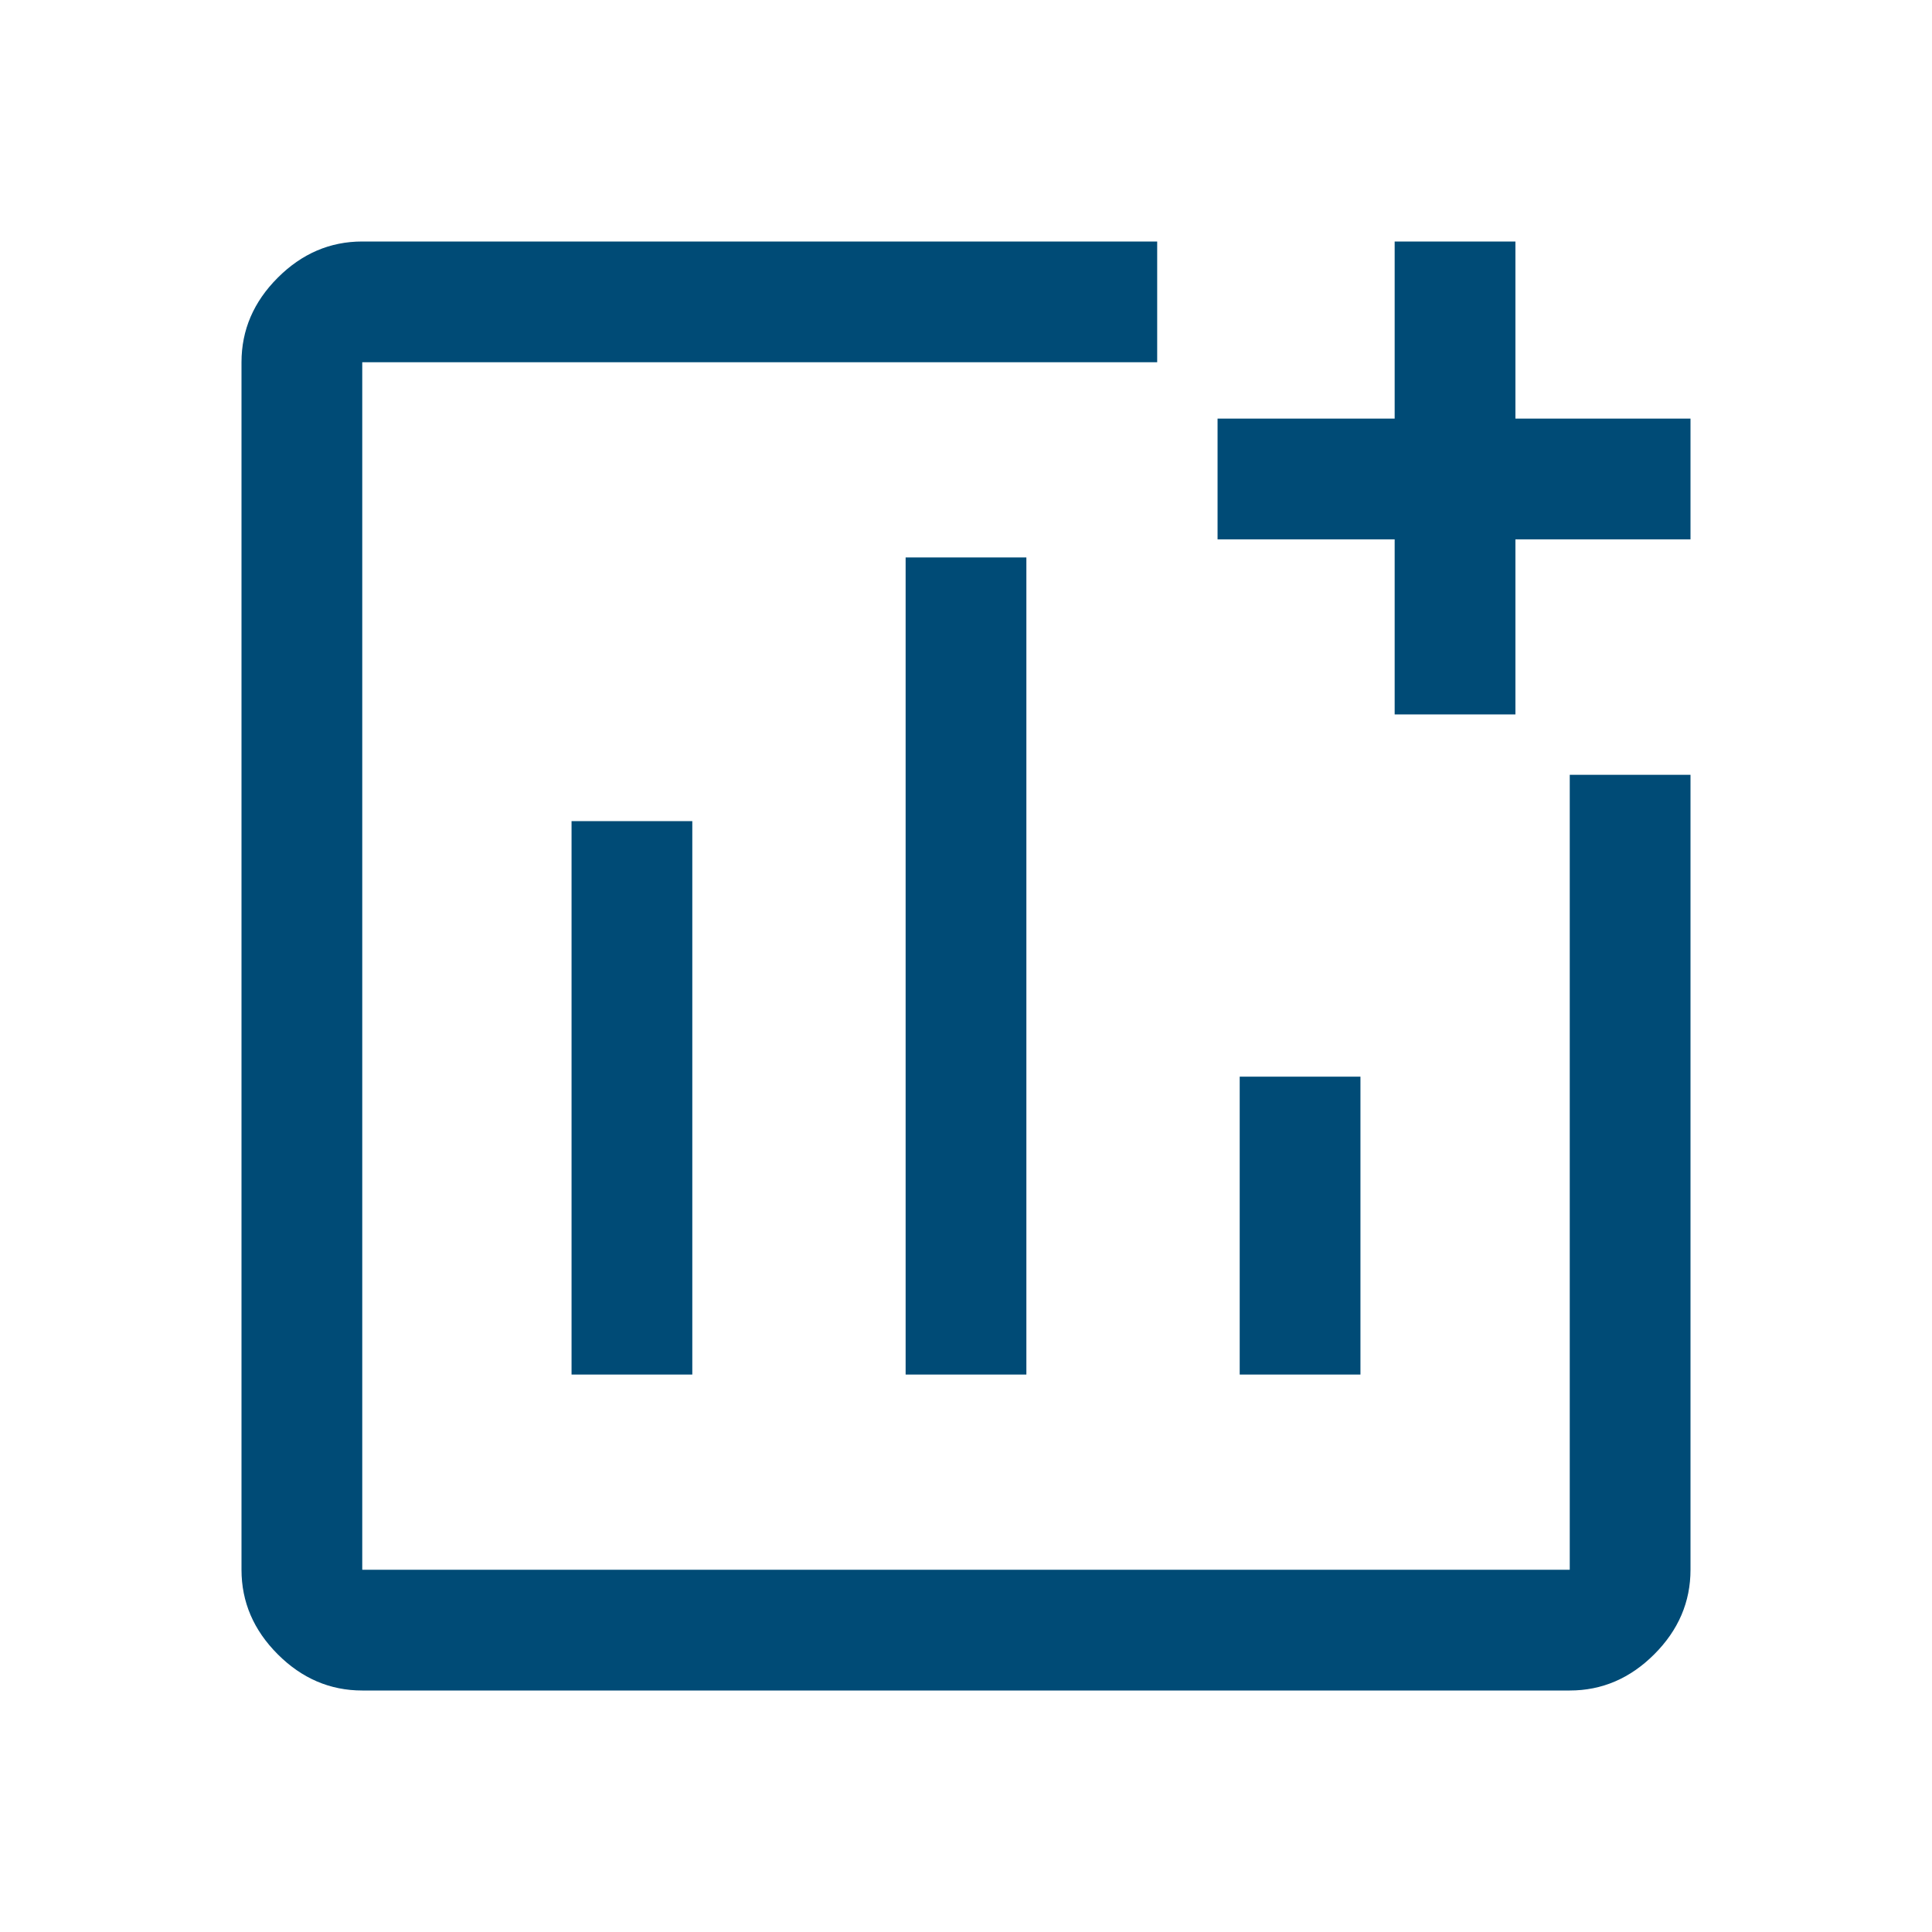
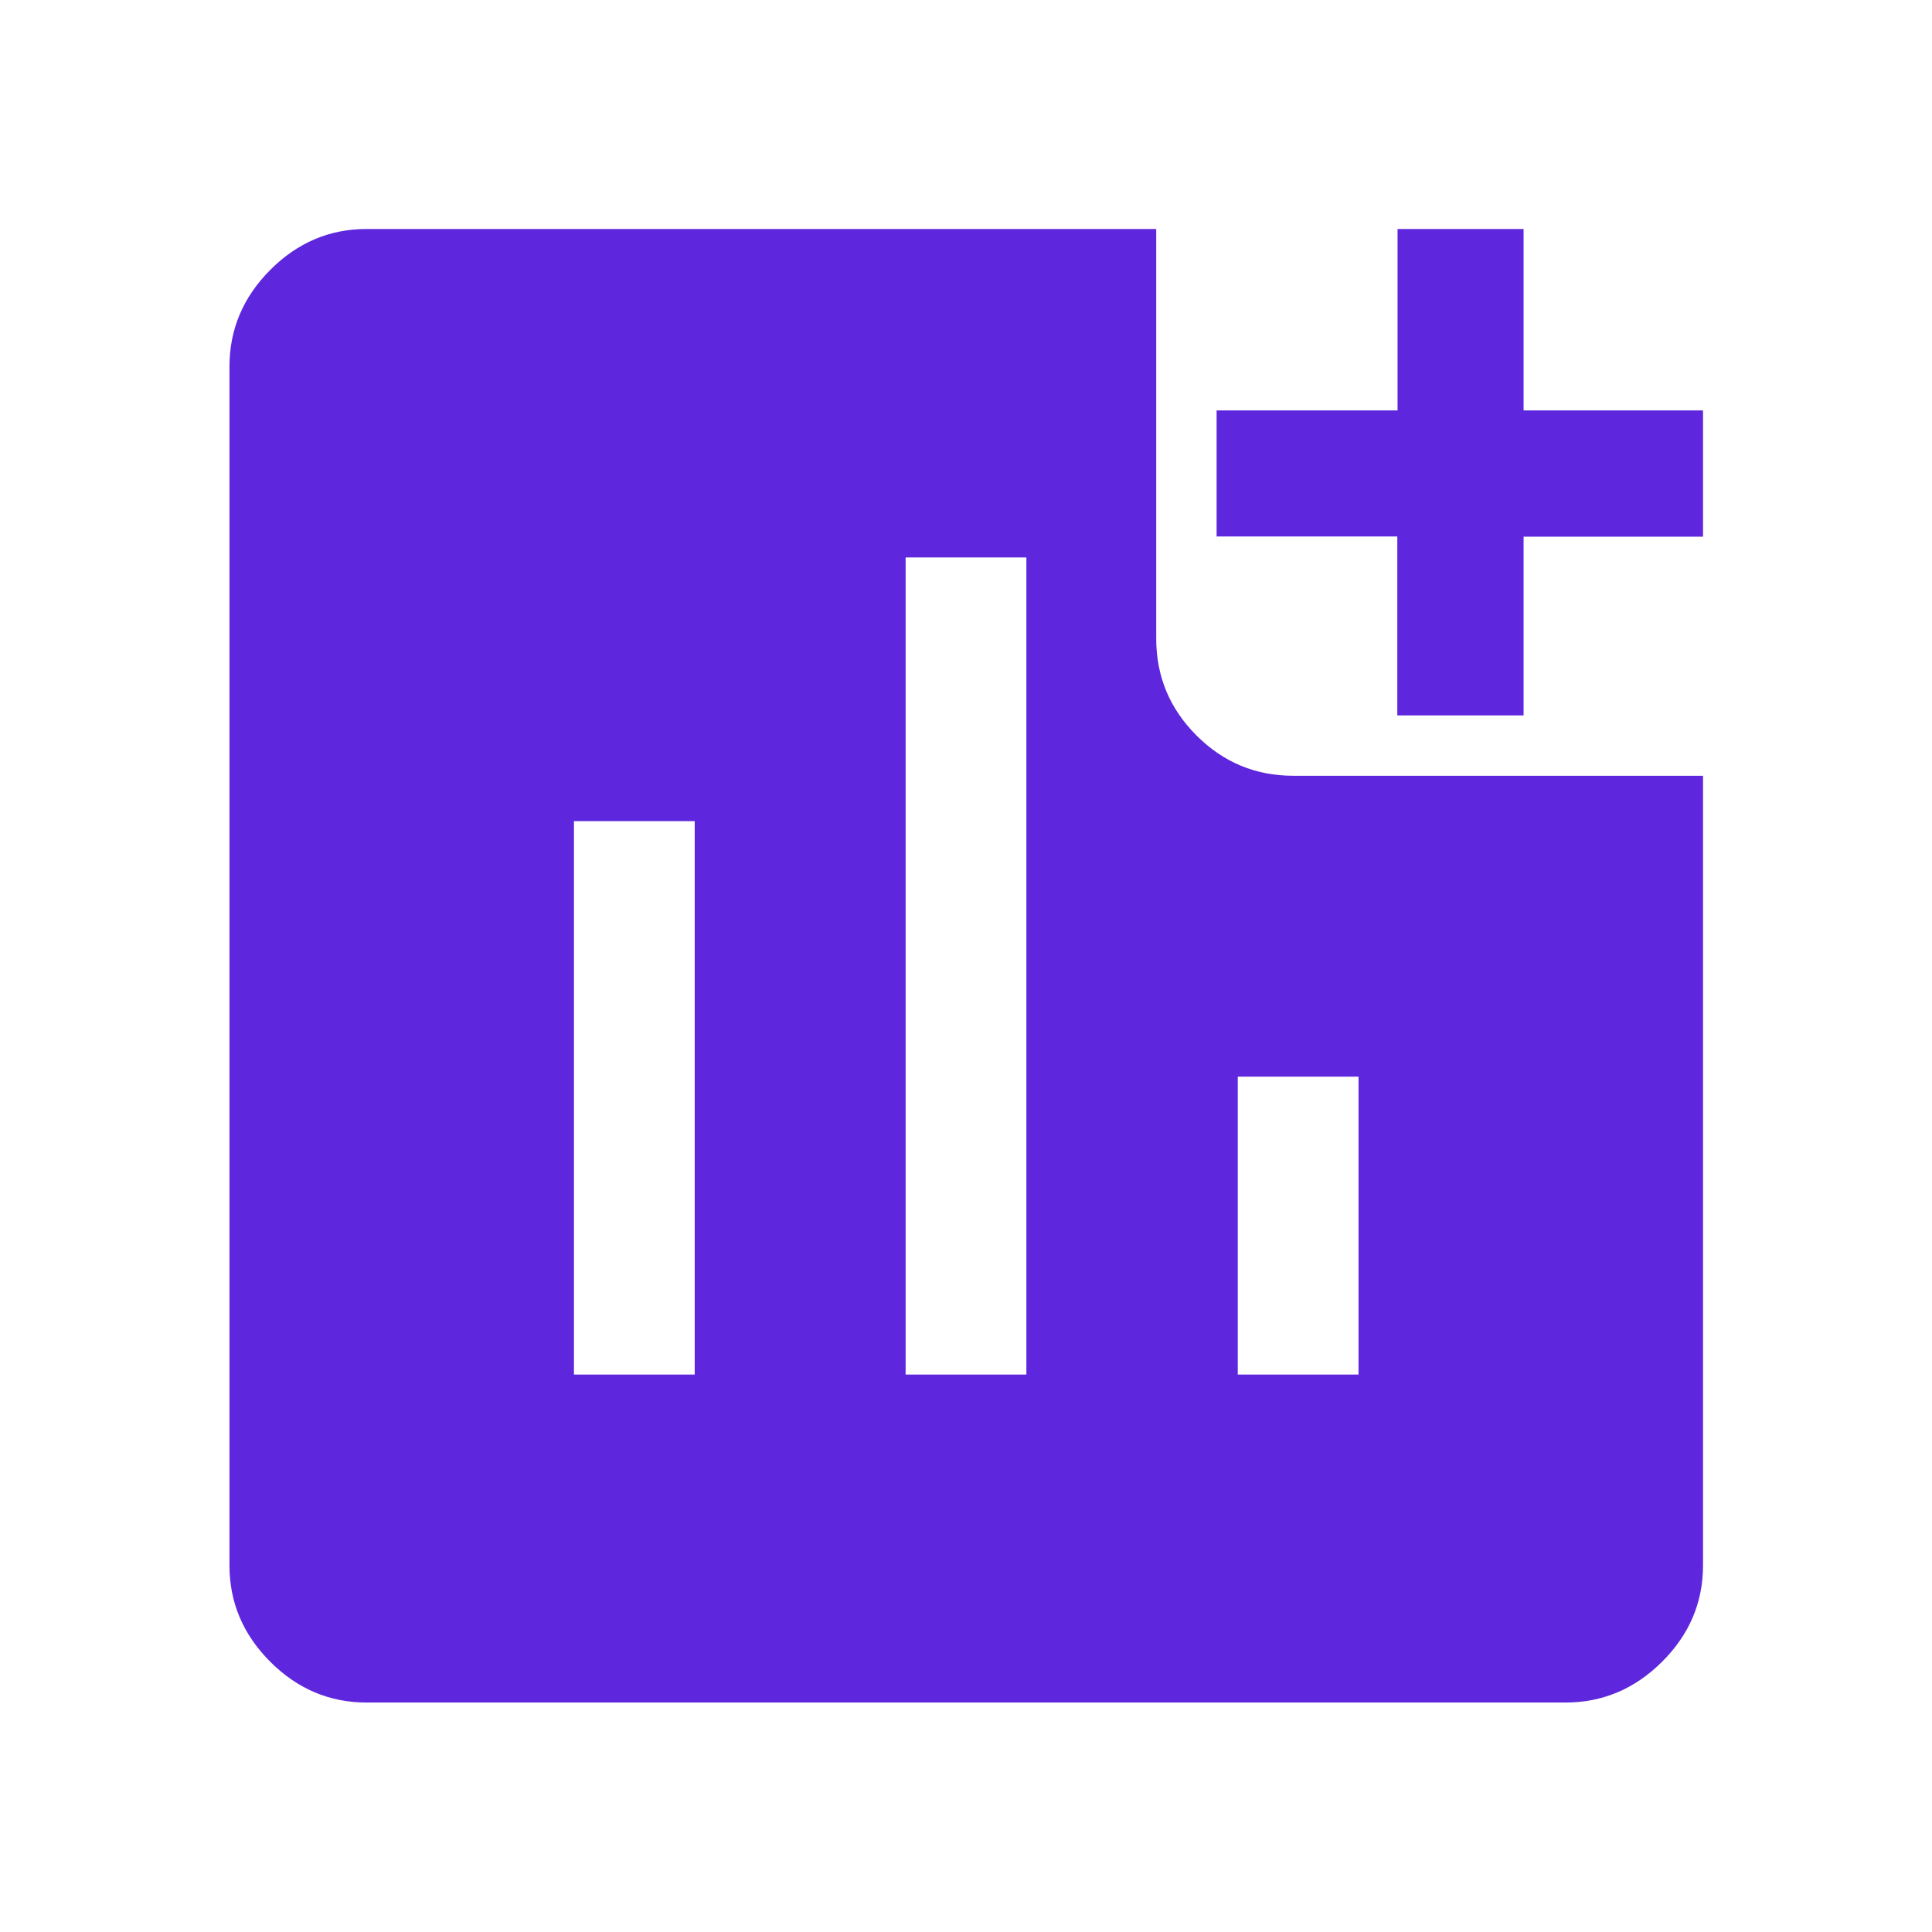
- <svg xmlns="http://www.w3.org/2000/svg" height="48" width="48">
-   <path d="M9 42q-1.2 0-2.1-.9Q6 40.2 6 39V9q0-1.2.9-2.1Q7.8 6 9 6h19.75v3H9v30h30V19.25h3V39q0 1.2-.9 2.1-.9.9-2.1.9Zm5.2-7.85h3V20.4h-3Zm8.3 0h3v-20.3h-3Zm8.3 0h3v-7.4h-3Zm3.85-16.4V13.4h-4.4v-3h4.4V6h3v4.4H42v3h-4.35v4.35Z" fill="#004B76" />
+ <svg xmlns="http://www.w3.org/2000/svg" height="48" viewBox="0 -960 960 960" width="48">
+   <path d="M285.196-277h60v-275h-60v275ZM450-277h60v-406h-60v406Zm165.043 0h60v-148h-60v148Zm79.272-327.522v-88.913h-89.793v-62.63h89.913v-90.153h62.63v90.153h89.153v62.75h-89.153v88.793h-62.75Zm-512.163 490.5q-27.599 0-47.865-20.265-20.265-20.266-20.265-47.865v-595.696q0-27.697 20.265-48.033 20.266-20.337 47.865-20.337h392.37v203.566q0 28.098 20.016 48.114t48.114 20.016h203.566v392.37q0 27.599-20.337 47.865-20.336 20.265-48.033 20.265H182.152Z" fill="#5e27dd" />
</svg>
